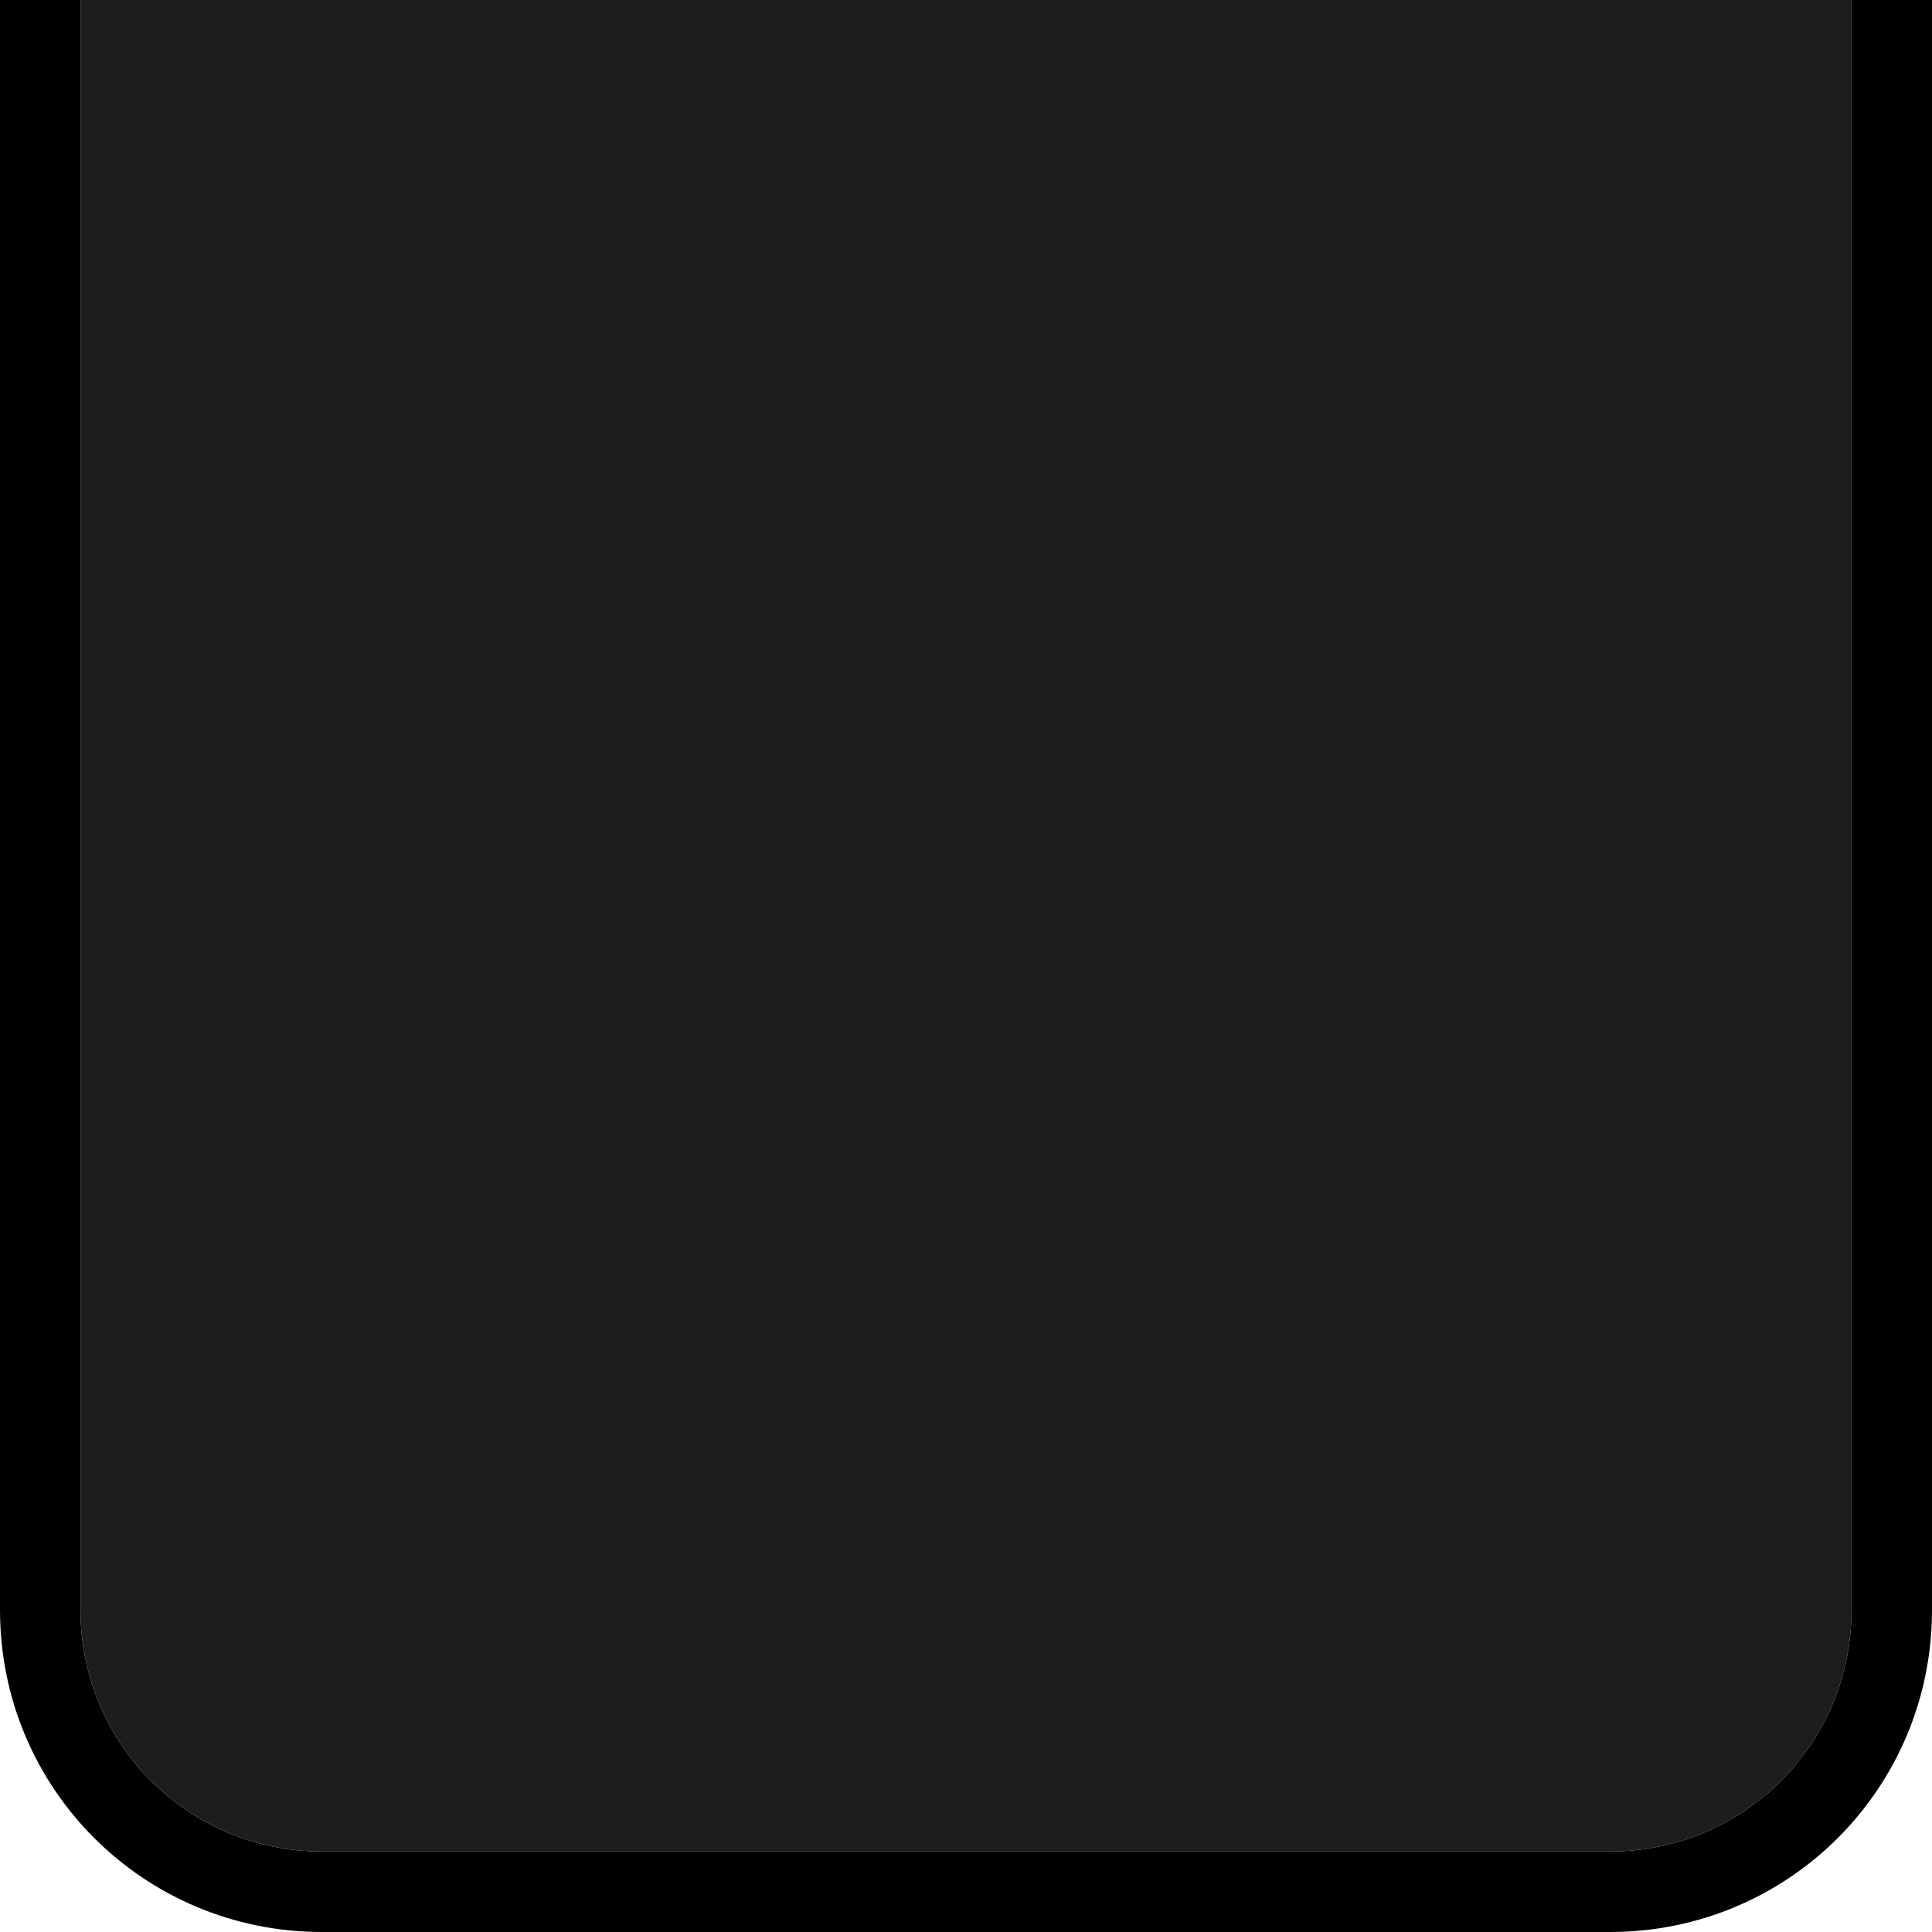
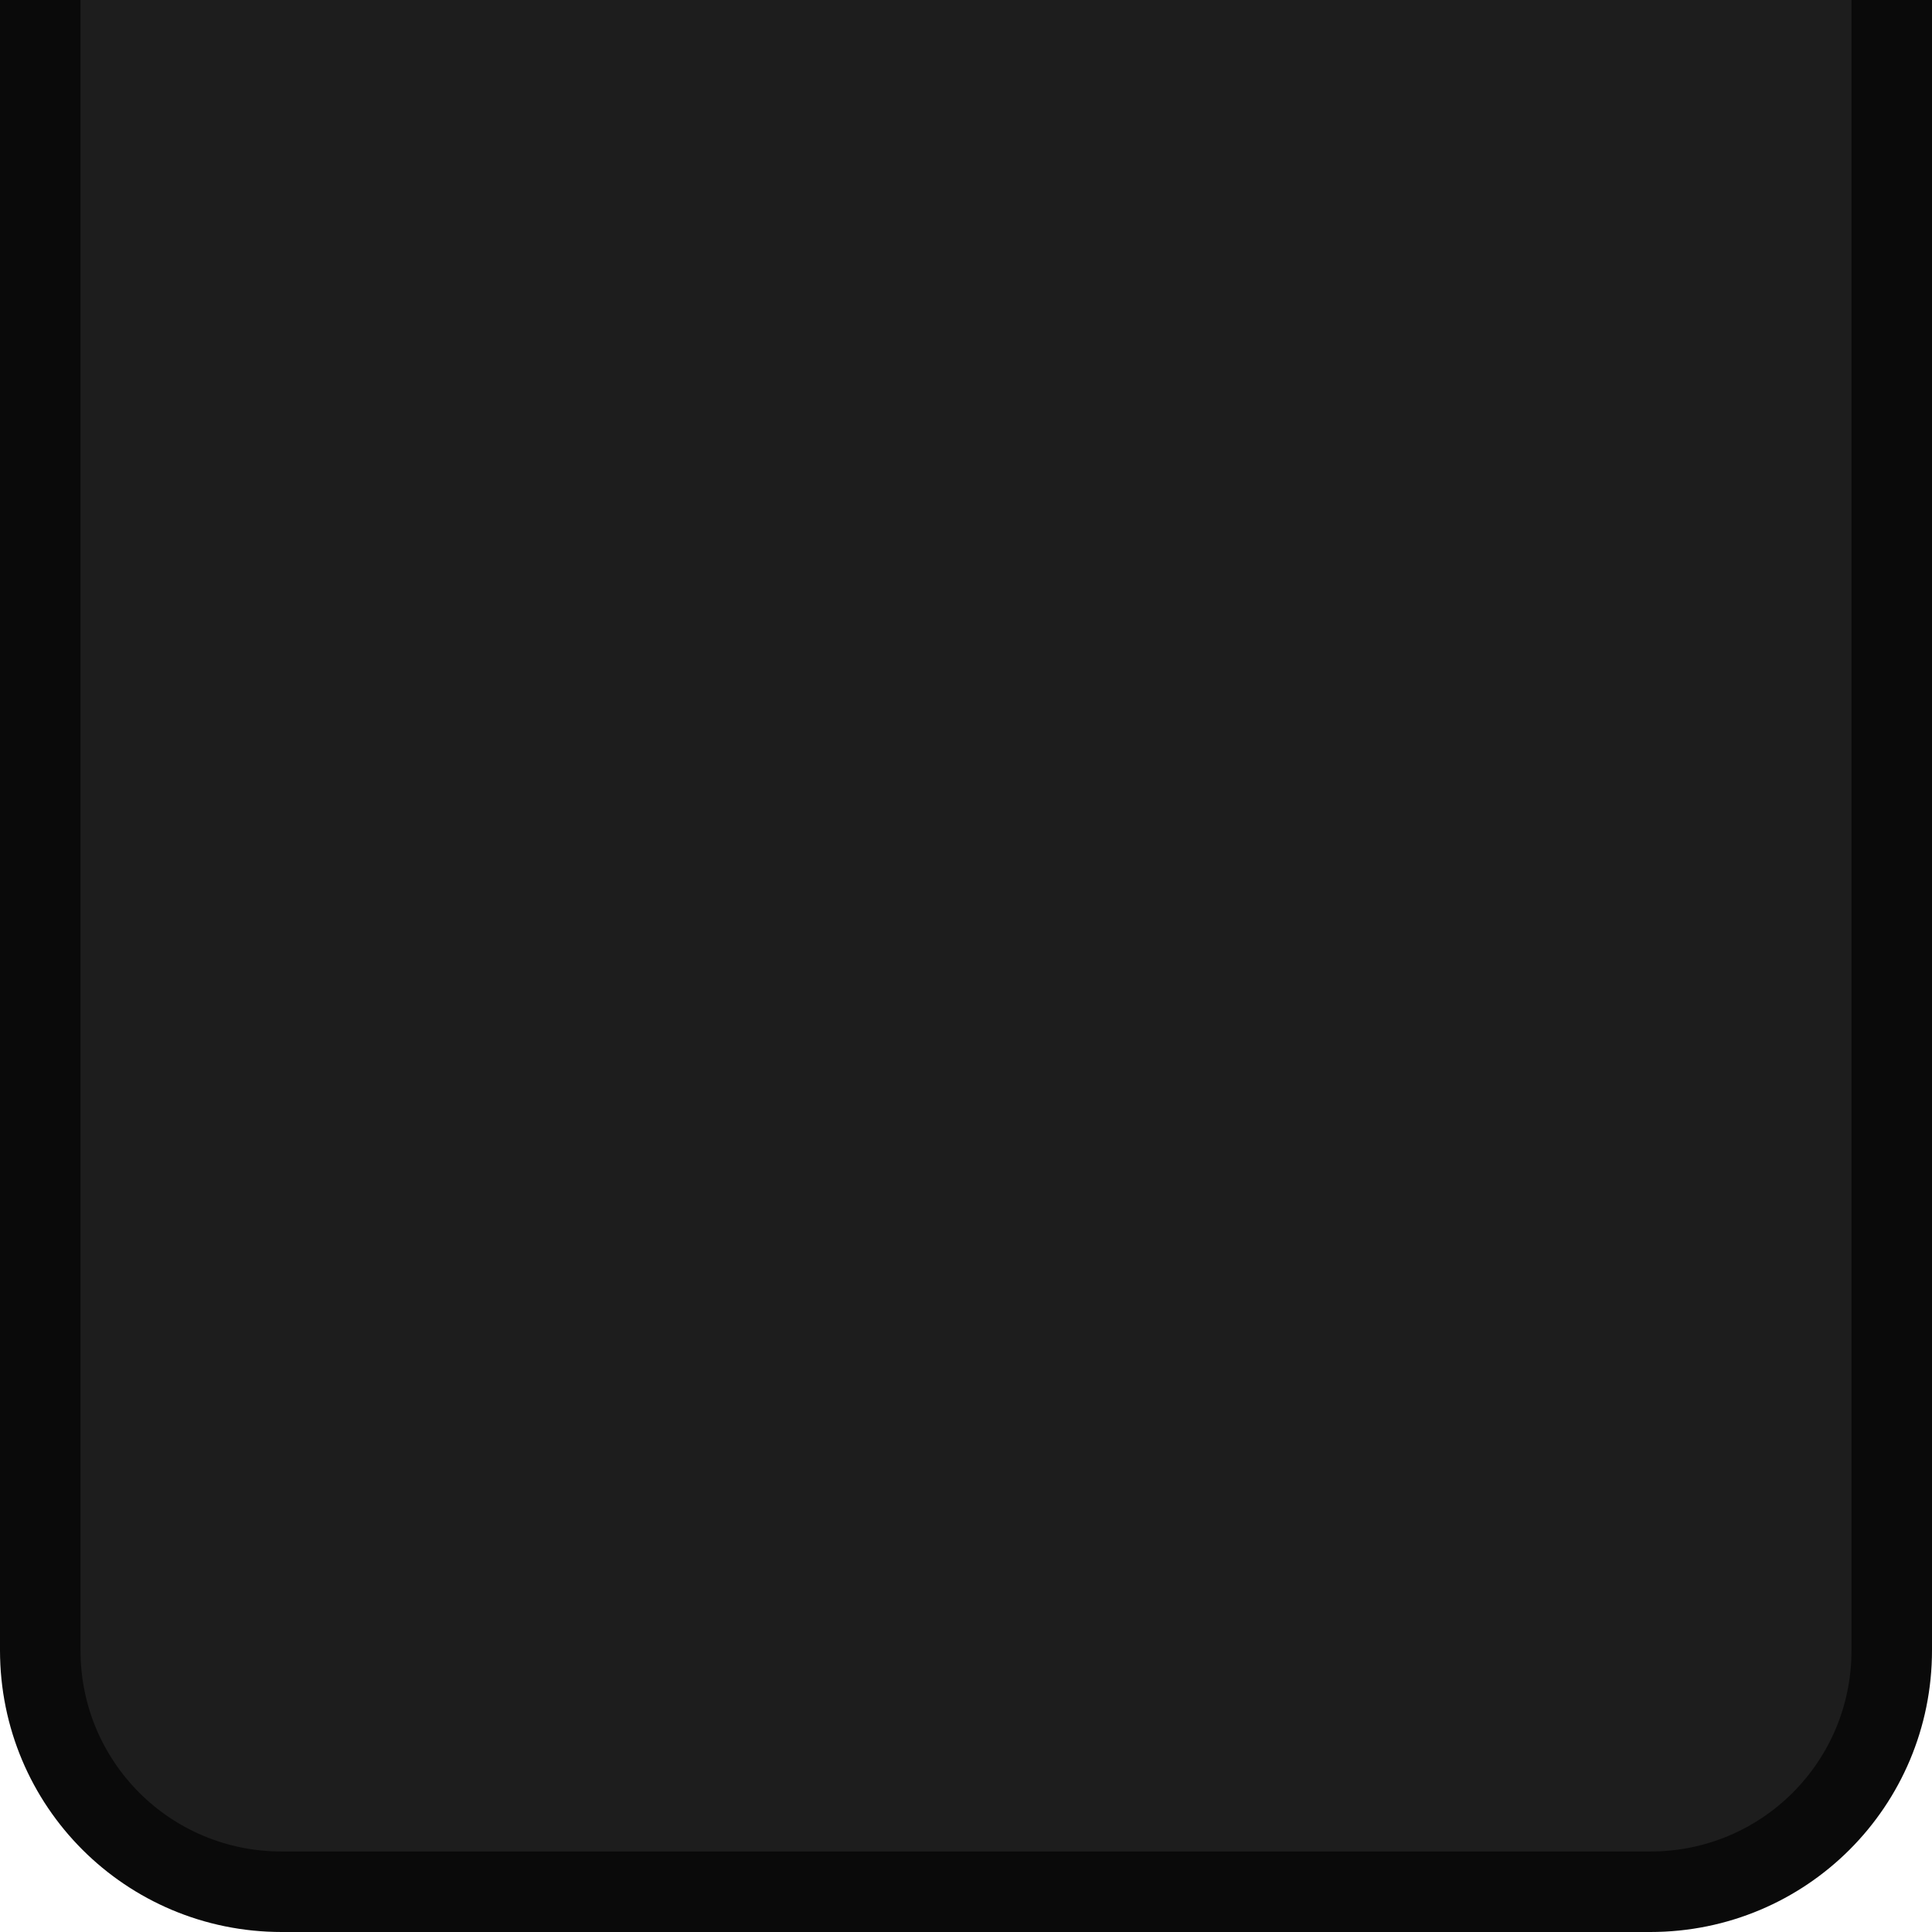
<svg xmlns="http://www.w3.org/2000/svg" width="24" height="24" id="svg11300" version="1.0" style="display:inline;enable-background:new">
-   <defs id="defs3">
-     <linearGradient id="linearGradient3771">
-       <stop id="stop3773" offset="0" style="stop-color:#ffffff;stop-opacity:1;" />
-       <stop id="stop3775" offset="1" style="stop-color:#eaeaea;stop-opacity:1;" />
-     </linearGradient>
-   </defs>
+   <defs id="defs3" />
  <g style="display:inline" id="layer1" transform="translate(0,-276)">
-     <path style="display:inline;opacity:1;fill:#000000;fill-opacity:1;stroke:none;enable-background:new" d="m 0,276 0,20 c 0,2.216 1.784,4 4,4 l 16,0 c 2.216,0 4,-1.784 4,-4 l 0,-20 -1,0 0,20 c 0,1.662 -1.338,3 -3,3 l -16,0 c -1.662,0 -3,-1.338 -3,-3 l 0,-20 z" id="rect6887" />
-     <path style="display:inline;opacity:0.96;fill:#141414;fill-opacity:1;stroke:none;enable-background:new" d="m 1,276 0,20 c 0,1.662 1.338,3 3,3 l 16,0 c 1.662,0 3,-1.338 3,-3 l 0,-20 z" id="rect3003-9" />
+     <path style="opacity:0.96;fill:#141414;fill-opacity:1;stroke:#000000;stroke-width:1;stroke-miterlimit:4;stroke-dasharray:none;stroke-opacity:1" d="m 23.5,276 0,20.5 c 0,1.662 -1.338,3 -3,3 l -17,0 c -1.662,0 -3,-1.338 -3,-3 l 0,-20.5" id="rect3003" />
  </g>
</svg>
